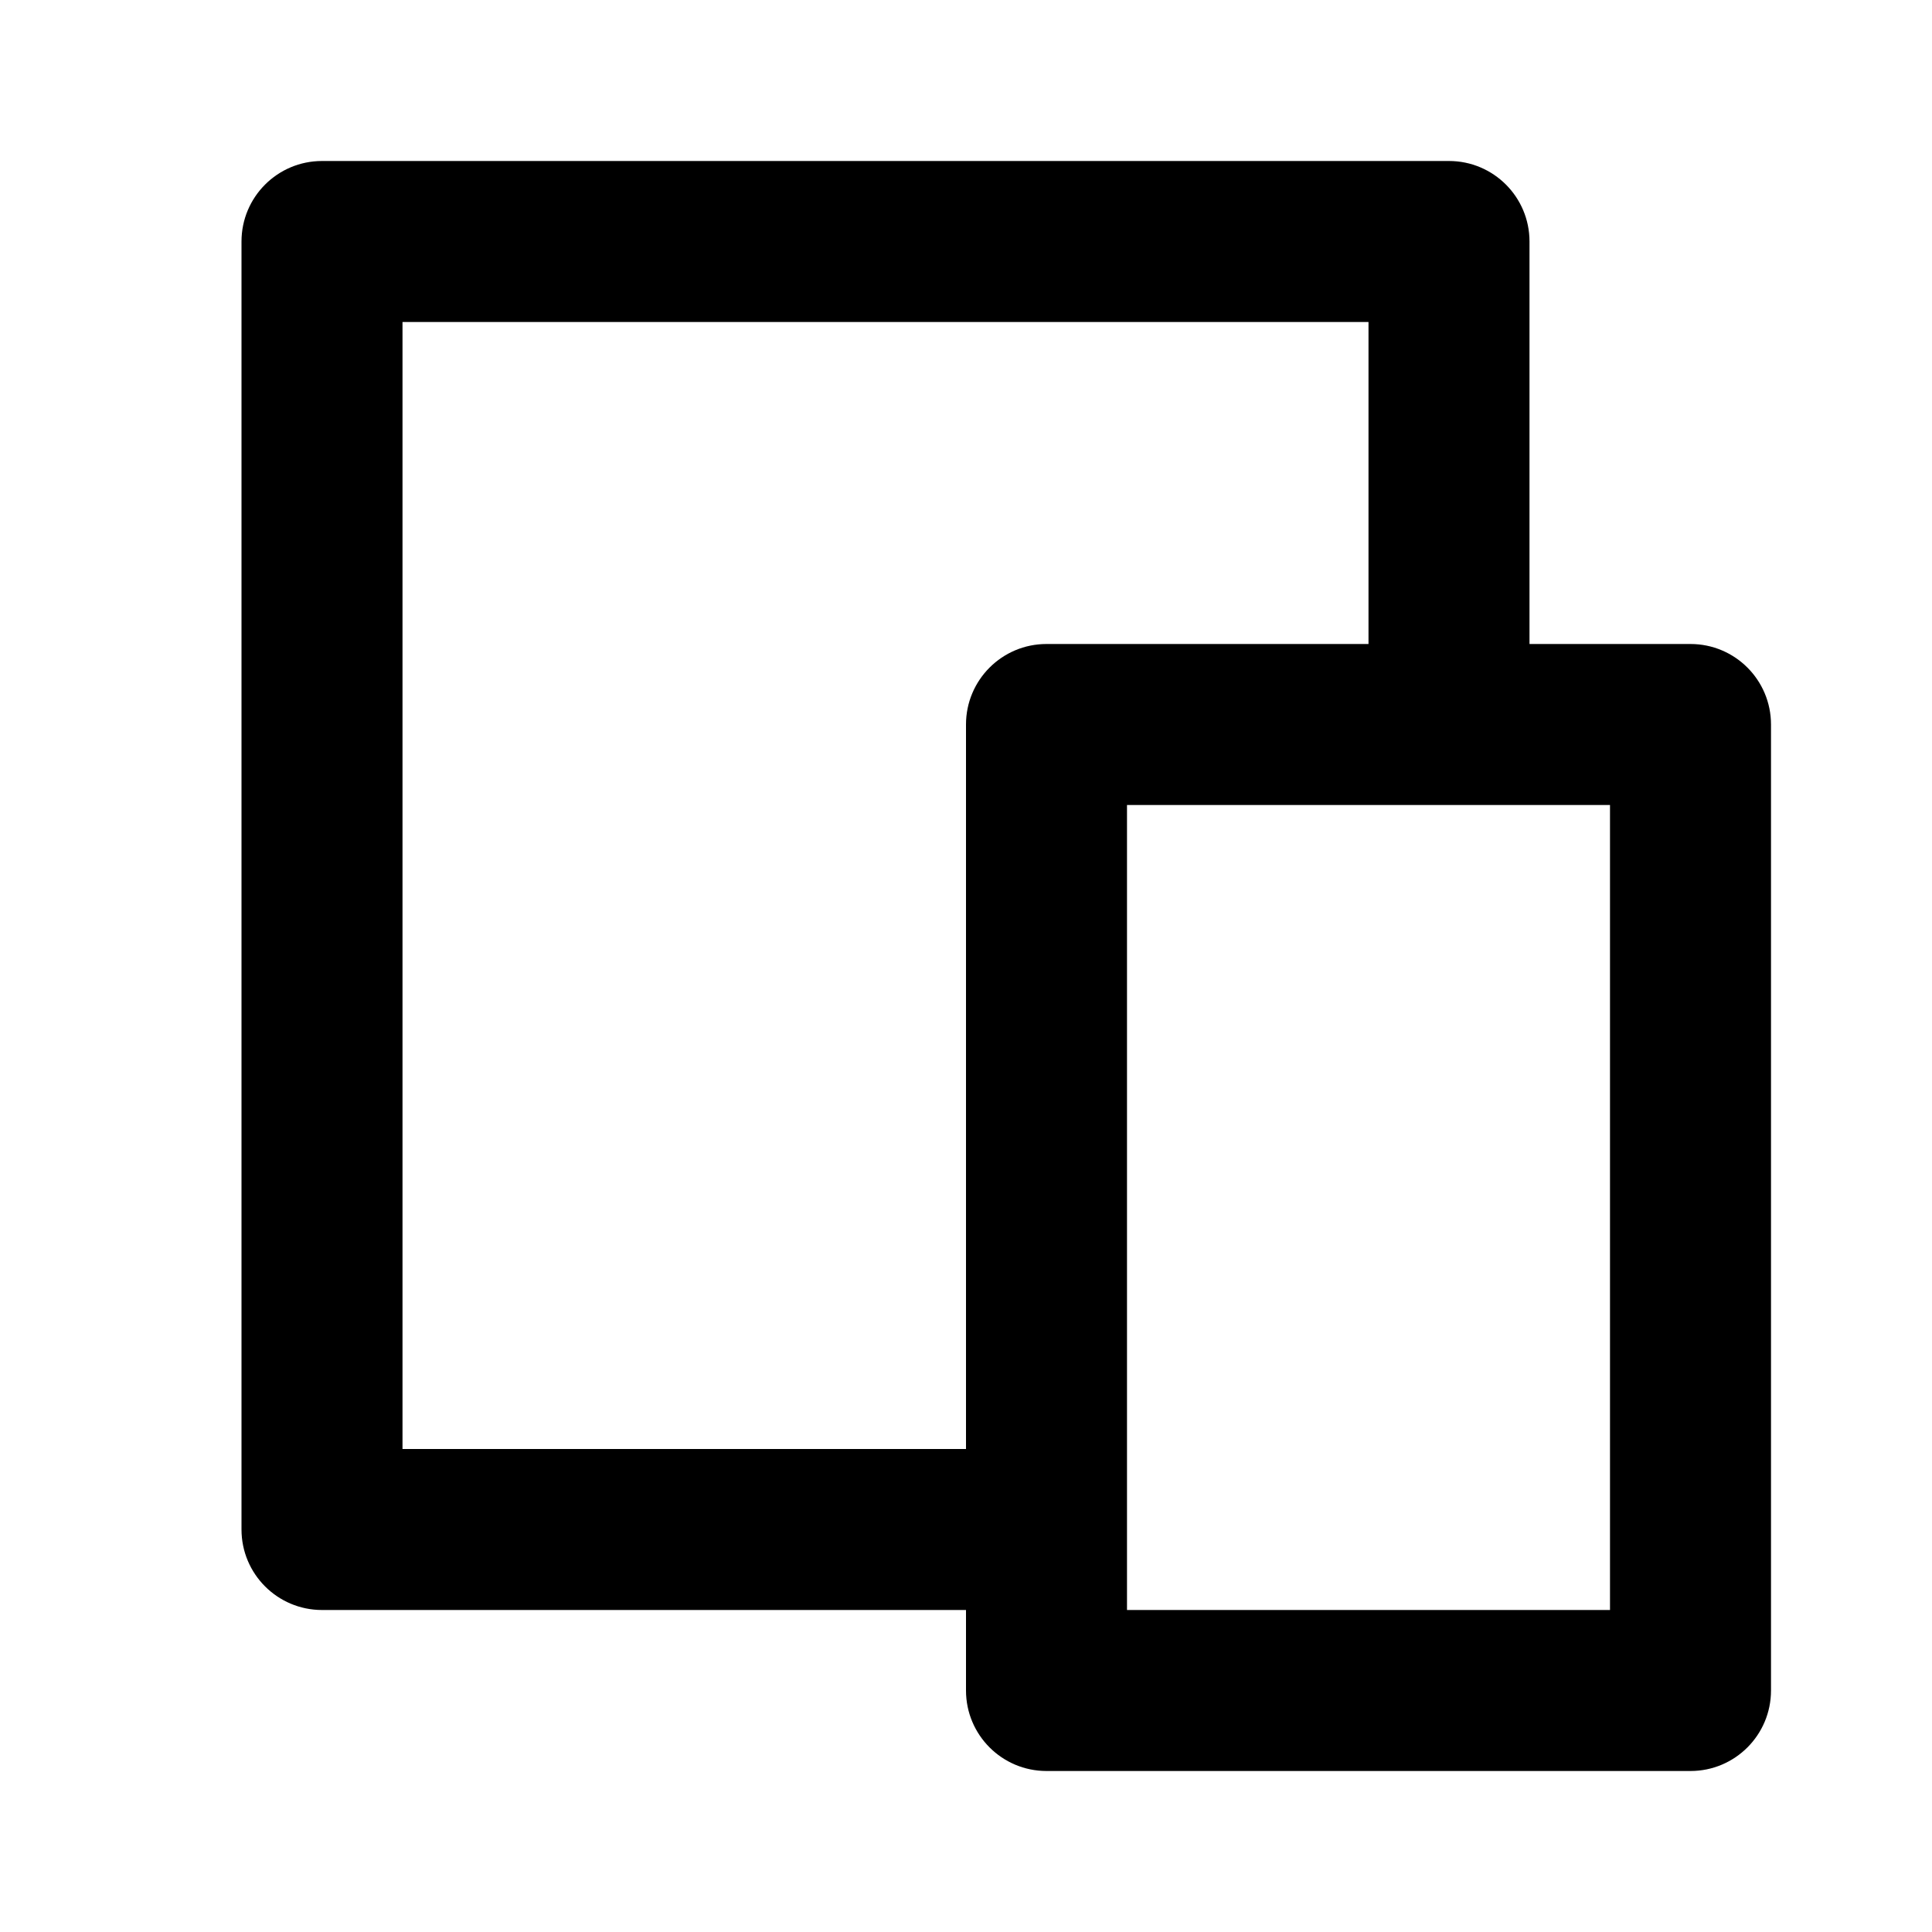
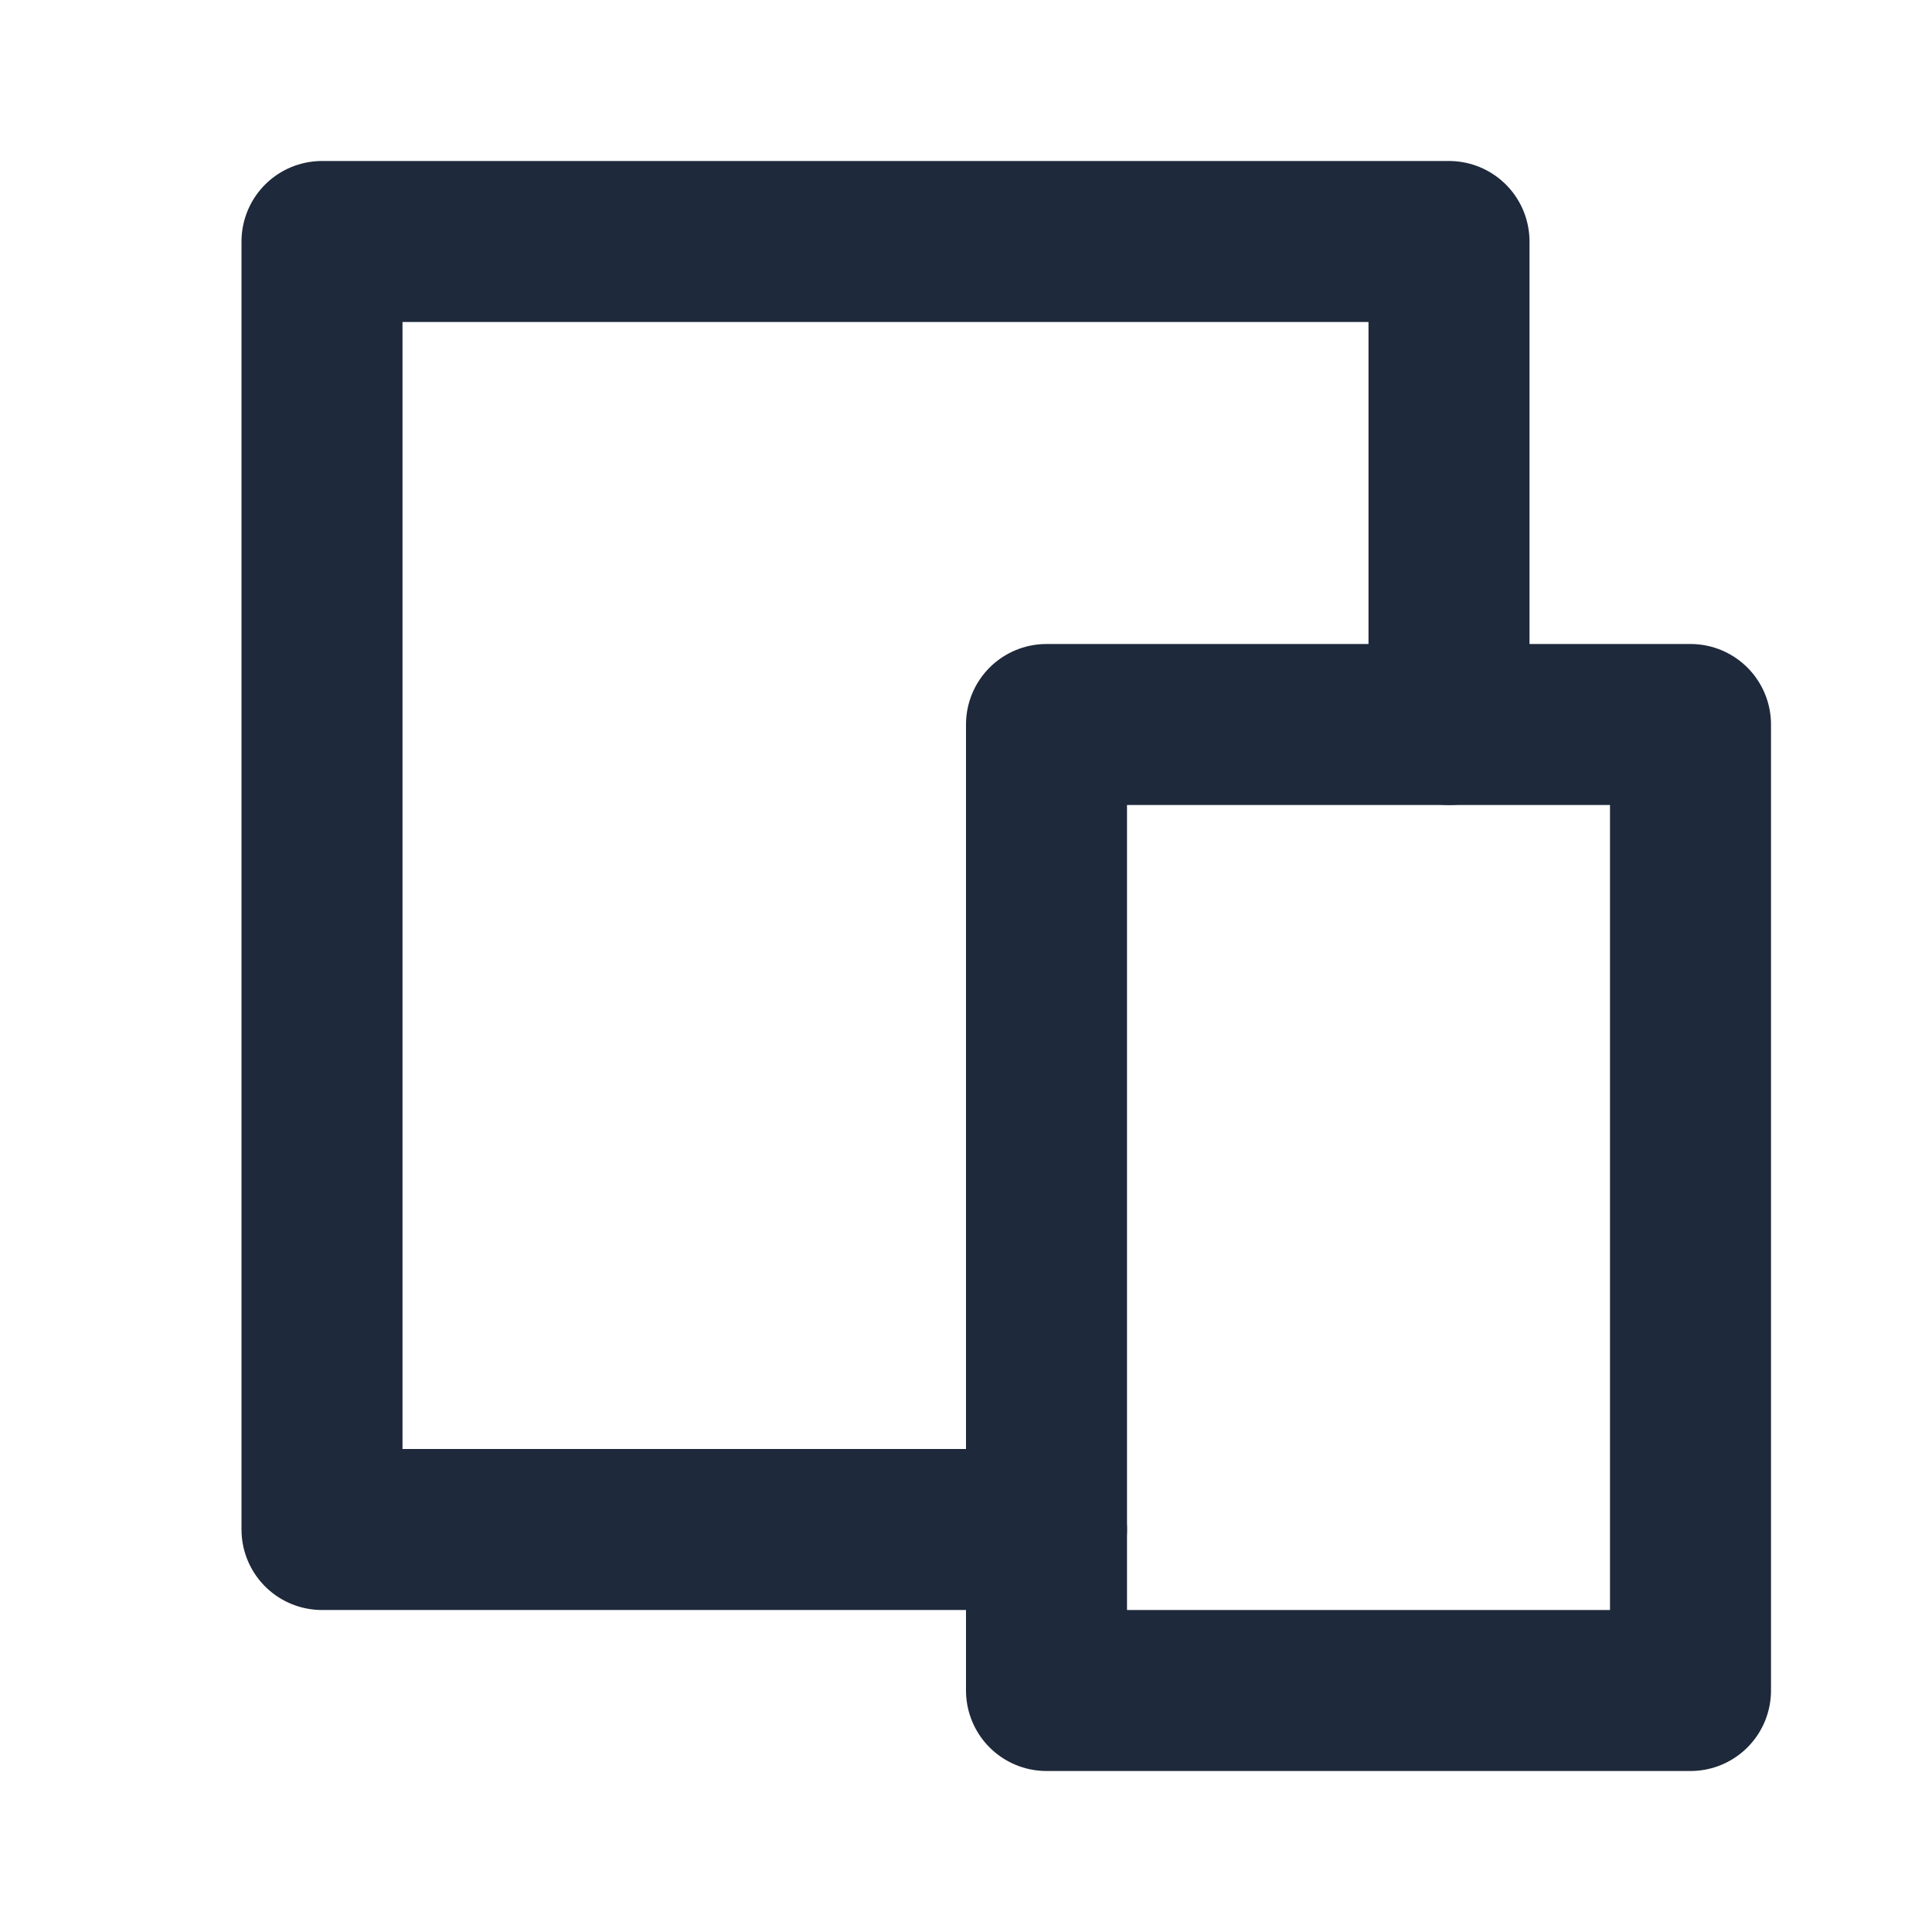
- <svg xmlns="http://www.w3.org/2000/svg" width="24" height="24" viewBox="0 0 24 24">
-   <path d="M19 8h2a1 1 0 0 1 1 1v12a1 1 0 0 1-1 1h-8a1 1 0 0 1-1-1v-1H4a1 1 0 0 1-1-1V3a1 1 0 0 1 1-1h14a1 1 0 0 1 1 1v5zm-2 0V4H5v14h7V9a1 1 0 0 1 1-1h4zm-3 2v10h6V10h-6z" />
+ <svg xmlns="http://www.w3.org/2000/svg" width="24" height="24" viewBox="0 0 24 24" fill="none">
+   <path d="M13 9H21V21H13V9Z" stroke="#1E293B" stroke-width="2" stroke-linecap="round" stroke-linejoin="round" />
+   <path d="M18 9V3H4V19H13" stroke="#1E293B" stroke-width="2" stroke-linecap="round" stroke-linejoin="round" />
</svg>
